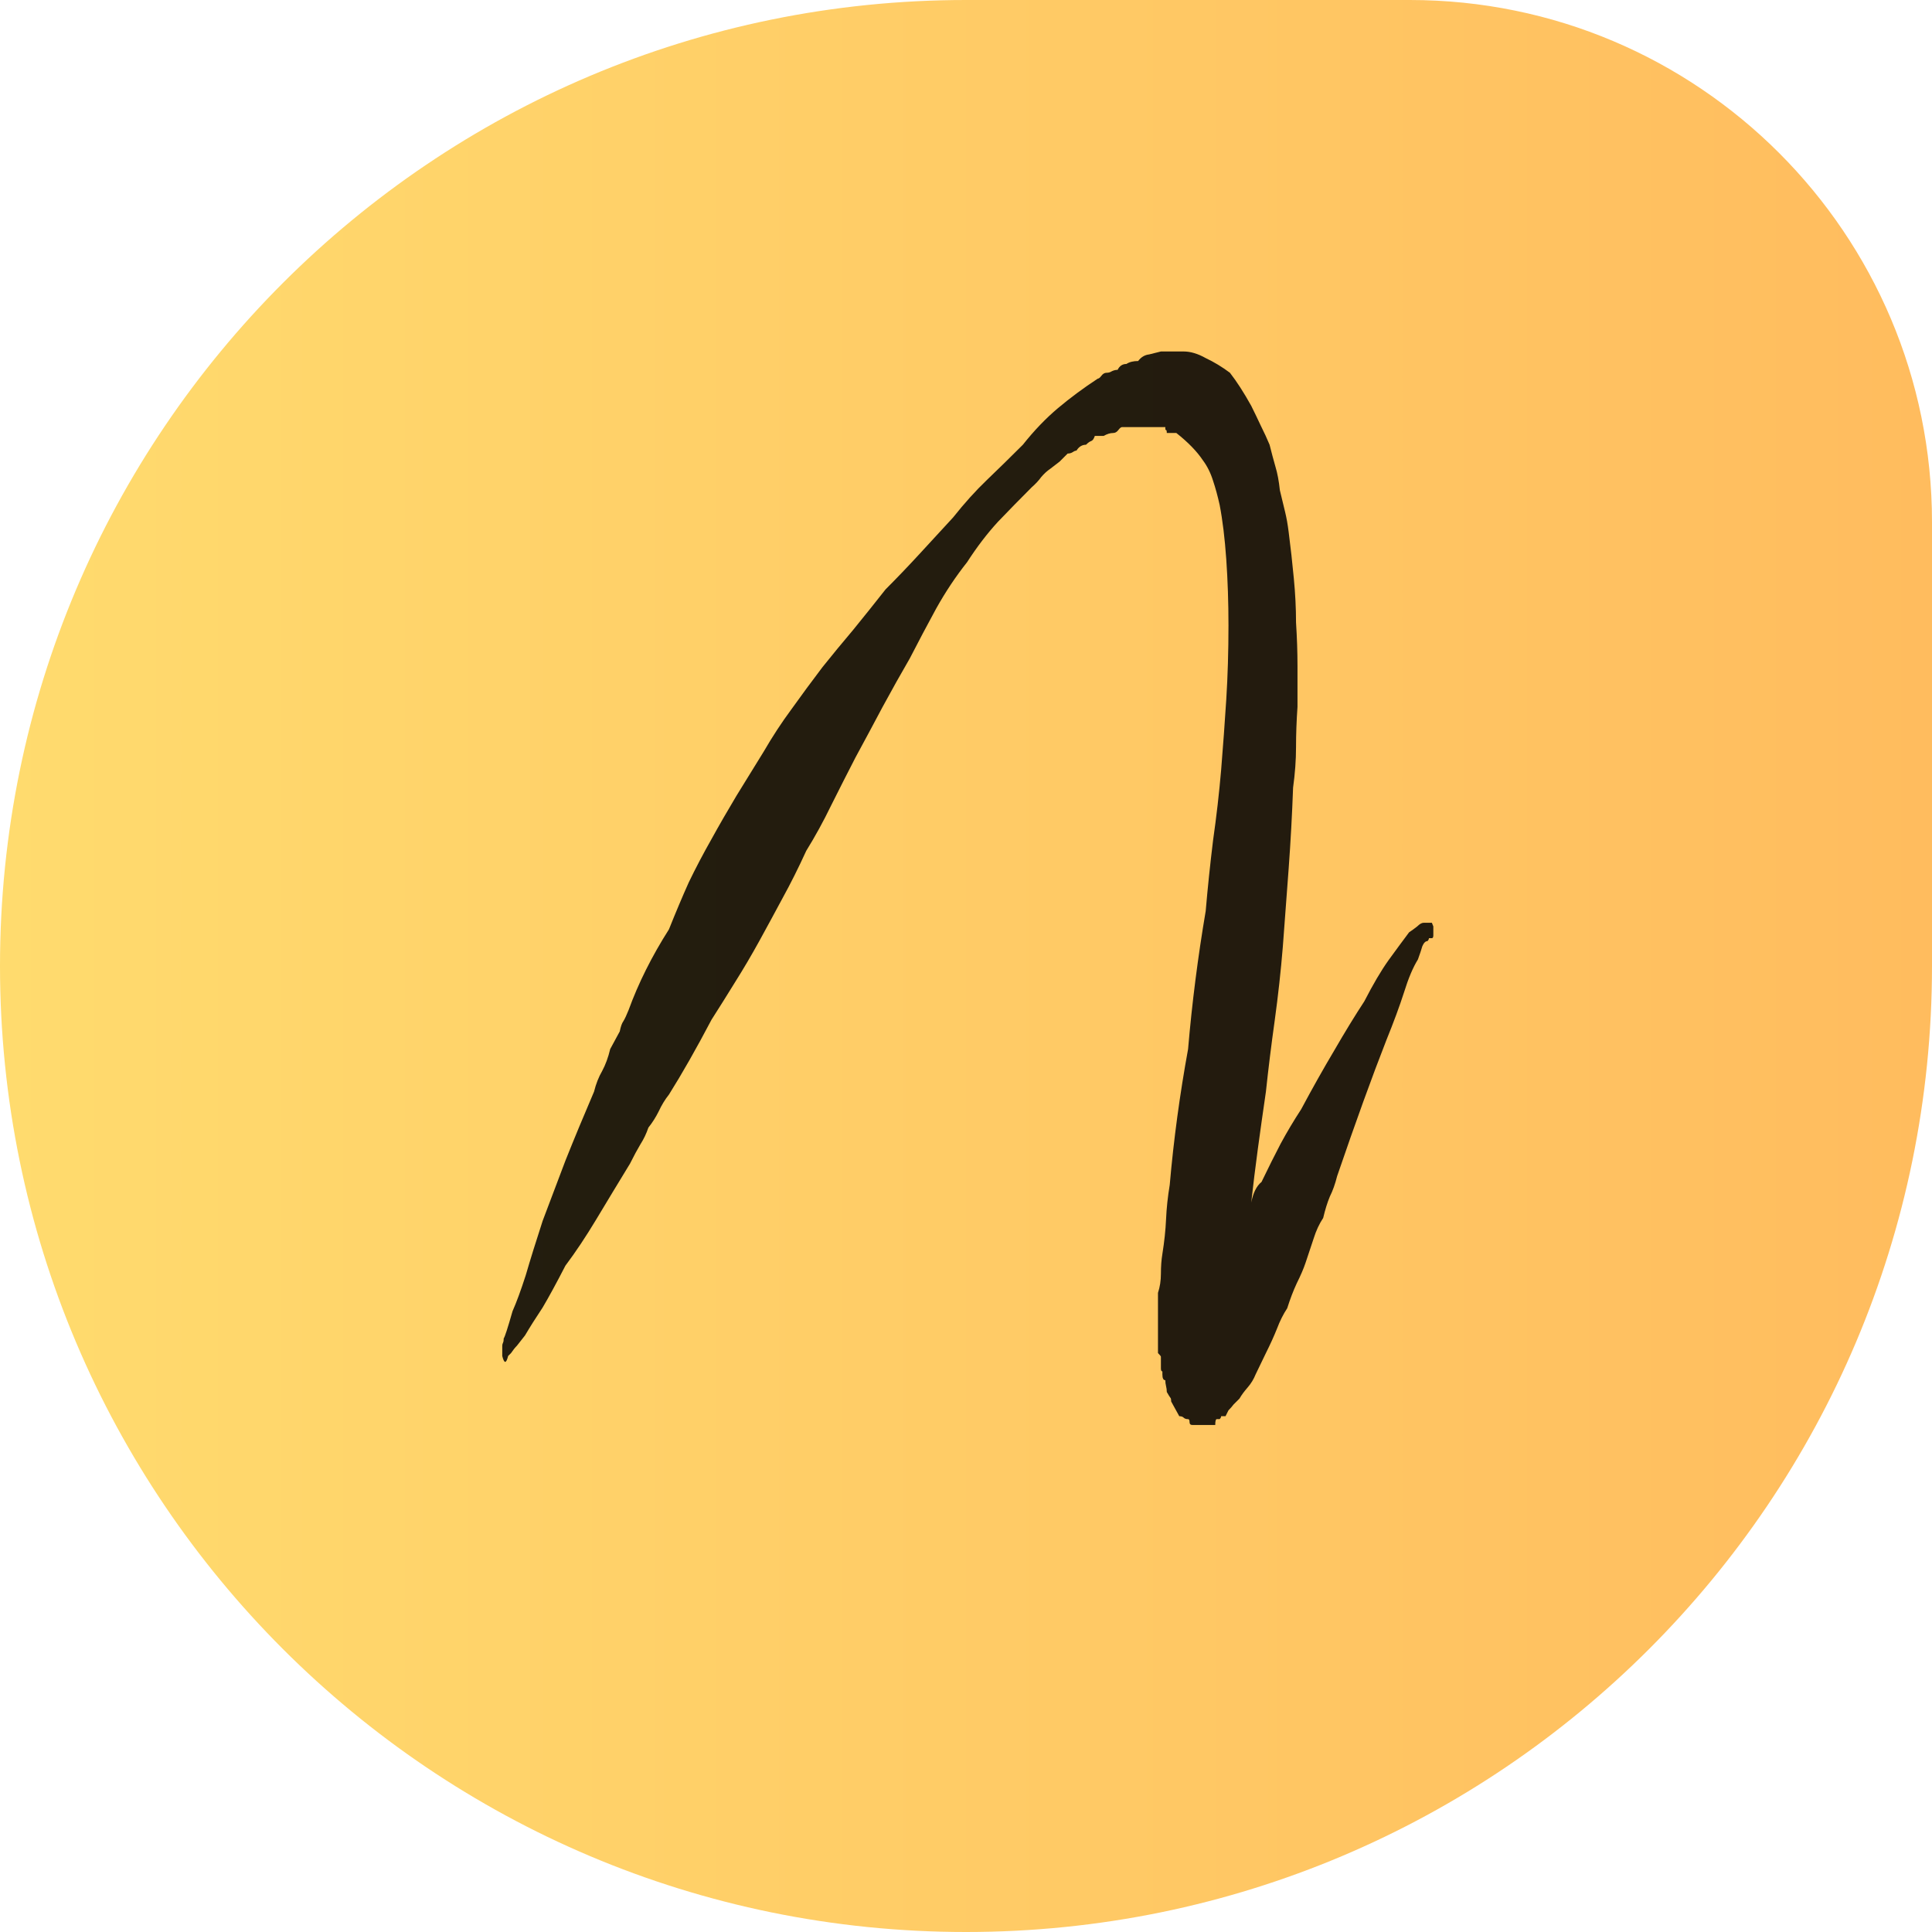
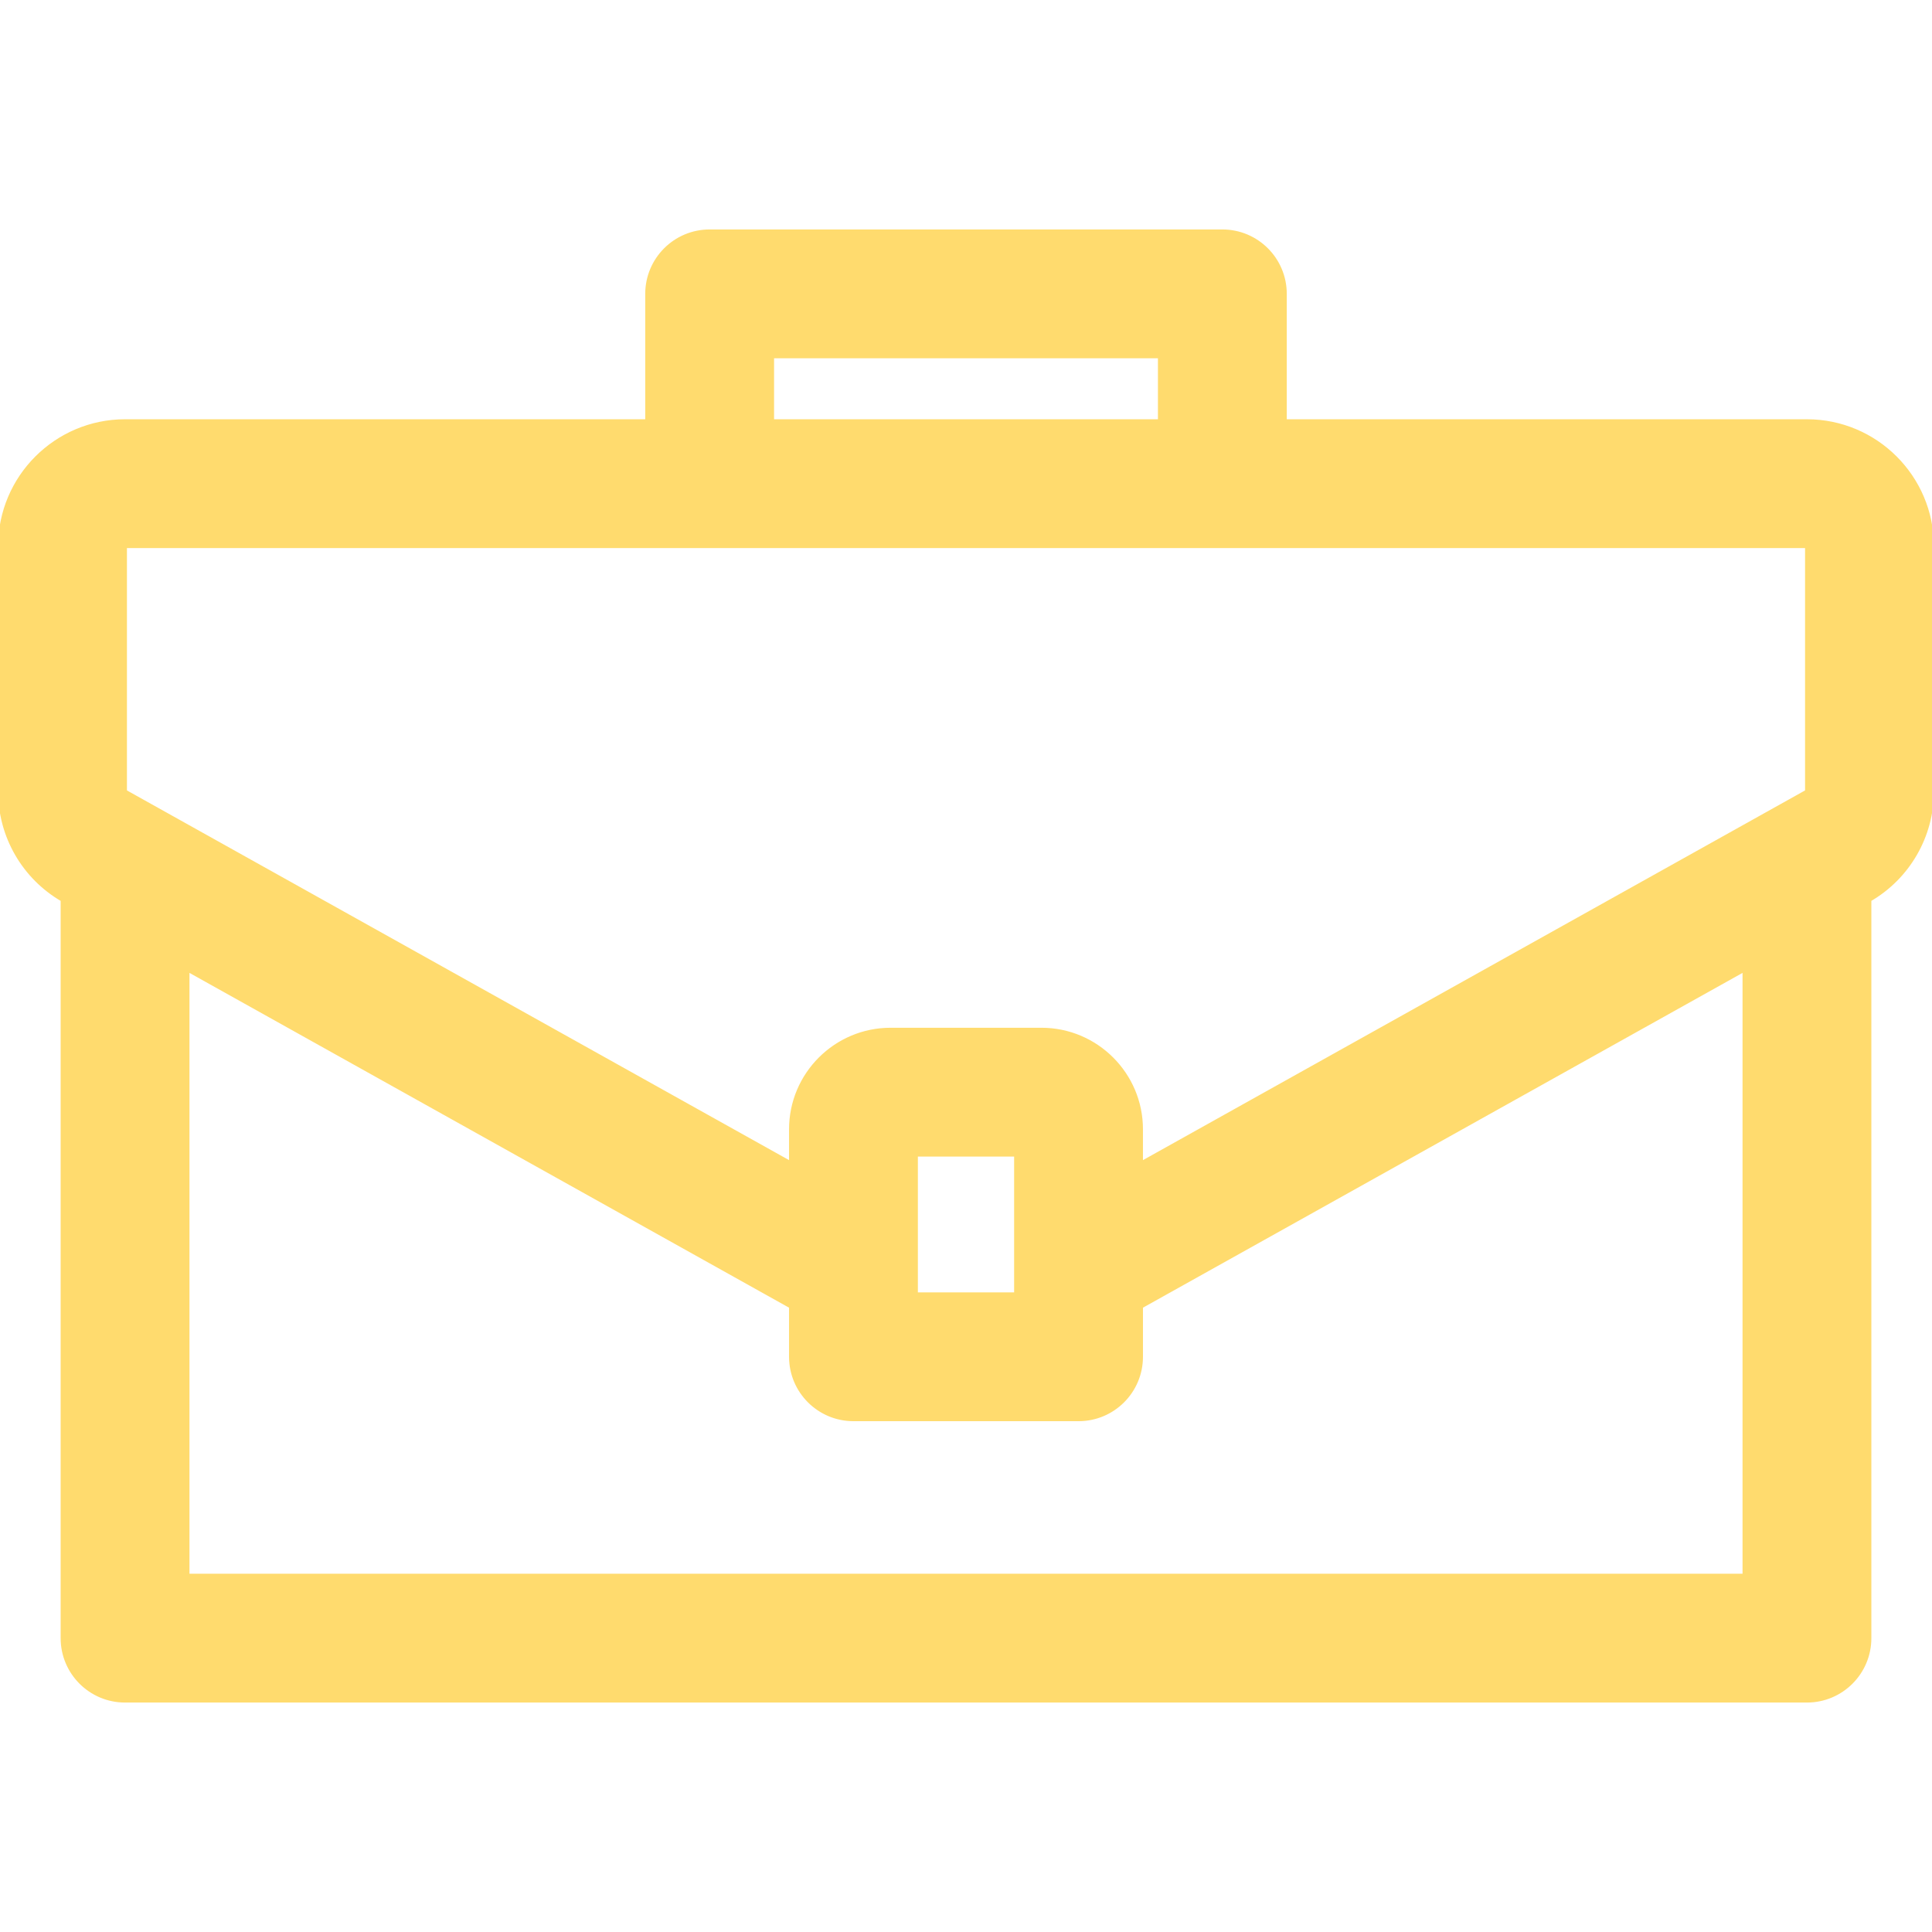
- <svg xmlns="http://www.w3.org/2000/svg" width="185" height="185" viewBox="0 0 185 185" fill="none">
-   <path d="M0 92.5C0 41.414 41.414 0 92.5 0H135C162.614 0 185 22.386 185 50V92.5C185 143.586 143.586 185 92.5 185V185C41.414 185 0 143.586 0 92.5V92.5Z" fill="url(#paint0_linear_13_13)" />
-   <path d="M137.109 88.359C137.109 88.359 137.156 88.477 137.25 88.711V88.992C137.25 89.18 137.25 89.367 137.25 89.555C137.25 89.742 137.203 89.836 137.109 89.836H136.828C136.828 89.93 136.781 90.023 136.688 90.117C136.5 90.117 136.336 90.281 136.195 90.609C136.102 90.938 135.961 91.359 135.773 91.875C135.305 92.625 134.859 93.68 134.438 95.039C134.016 96.352 133.453 97.875 132.75 99.609C131.391 103.078 129.82 107.414 128.039 112.617C127.852 113.367 127.617 114.023 127.336 114.586C127.102 115.148 126.891 115.828 126.703 116.625C126.328 117.188 126.023 117.844 125.789 118.594C125.555 119.297 125.297 120.07 125.016 120.914C124.828 121.477 124.547 122.133 124.172 122.883C123.844 123.586 123.539 124.383 123.258 125.273C122.883 125.836 122.555 126.492 122.273 127.242C121.992 127.945 121.641 128.719 121.219 129.562L120.234 131.602C120.047 132.07 119.789 132.492 119.461 132.867C119.133 133.242 118.875 133.594 118.688 133.922C118.5 134.109 118.312 134.297 118.125 134.484C117.984 134.672 117.82 134.859 117.633 135.047L117.352 135.609H116.93C116.93 135.703 116.883 135.797 116.789 135.891H116.508C116.414 135.891 116.367 136.078 116.367 136.453H116.086H115.945H115.664H115.453H115.172H114.75H114.609H114.188C114 136.453 113.906 136.359 113.906 136.172C113.906 135.984 113.859 135.891 113.766 135.891C113.578 135.891 113.438 135.844 113.344 135.75C113.25 135.656 113.109 135.609 112.922 135.609L112.148 134.203C112.148 134.016 112.125 133.898 112.078 133.852C112.031 133.805 111.914 133.617 111.727 133.289C111.727 133.102 111.703 132.914 111.656 132.727C111.609 132.539 111.586 132.352 111.586 132.164C111.398 132.164 111.305 131.977 111.305 131.602V131.32C111.211 131.32 111.164 131.227 111.164 131.039V130.758C111.164 130.289 111.164 130.008 111.164 129.914C111.164 129.867 111.07 129.75 110.883 129.562V129V128.719V125.555V123.797C111.07 123.234 111.164 122.625 111.164 121.969C111.164 121.266 111.211 120.633 111.305 120.07C111.492 118.898 111.609 117.797 111.656 116.766C111.703 115.688 111.82 114.586 112.008 113.461C112.383 109.148 112.969 104.812 113.766 100.453C113.953 98.25 114.188 96.047 114.469 93.844C114.75 91.641 115.078 89.438 115.453 87.234C115.641 85.031 115.875 82.781 116.156 80.484C116.484 78.188 116.742 75.938 116.93 73.734C117.117 71.438 117.281 69.188 117.422 66.984C117.562 64.734 117.633 62.367 117.633 59.883C117.633 57.68 117.562 55.57 117.422 53.555C117.281 51.539 117.07 49.805 116.789 48.352C116.602 47.508 116.391 46.734 116.156 46.031C115.922 45.281 115.594 44.625 115.172 44.062C114.609 43.219 113.766 42.352 112.641 41.461H111.727C111.727 41.273 111.703 41.18 111.656 41.18C111.609 41.18 111.586 41.133 111.586 41.039V40.898H111.164H110.32H109.406H108.562H107.438C107.344 40.898 107.227 40.992 107.086 41.18C106.945 41.367 106.781 41.461 106.594 41.461C106.312 41.461 106.008 41.555 105.68 41.742H104.836C104.742 42.023 104.625 42.188 104.484 42.234C104.344 42.281 104.18 42.398 103.992 42.586C103.617 42.586 103.312 42.773 103.078 43.148C102.984 43.148 102.867 43.195 102.727 43.289C102.586 43.383 102.422 43.43 102.234 43.43C101.953 43.711 101.695 43.969 101.461 44.203C101.227 44.391 100.922 44.625 100.547 44.906C100.266 45.094 99.984 45.352 99.703 45.68C99.469 46.008 99.164 46.336 98.789 46.664C97.711 47.742 96.633 48.844 95.555 49.969C94.523 51.094 93.539 52.383 92.602 53.836C91.523 55.195 90.539 56.672 89.648 58.266C88.805 59.812 87.961 61.406 87.117 63.047C86.273 64.5 85.406 66.047 84.516 67.688C83.672 69.281 82.805 70.898 81.914 72.539C81.164 73.992 80.391 75.516 79.594 77.109C78.844 78.656 78.047 80.109 77.203 81.469C76.453 83.109 75.703 84.609 74.953 85.969C74.25 87.281 73.5 88.664 72.703 90.117C71.953 91.477 71.18 92.789 70.383 94.055C69.633 95.273 68.883 96.469 68.133 97.641C66.68 100.406 65.32 102.797 64.055 104.812C63.68 105.281 63.352 105.82 63.07 106.43C62.789 106.992 62.461 107.508 62.086 107.977C61.898 108.539 61.641 109.078 61.312 109.594C61.031 110.062 60.703 110.672 60.328 111.422C59.156 113.344 58.078 115.125 57.094 116.766C56.109 118.406 55.125 119.883 54.141 121.195C53.297 122.836 52.57 124.172 51.961 125.203C51.305 126.188 50.742 127.078 50.273 127.875C49.898 128.344 49.641 128.672 49.5 128.859C49.312 129.047 49.125 129.281 48.938 129.562L48.656 129.844C48.469 130.594 48.281 130.594 48.094 129.844V129V128.859C48.094 128.766 48.117 128.672 48.164 128.578C48.211 128.484 48.234 128.344 48.234 128.156C48.328 128.062 48.609 127.195 49.078 125.555C49.453 124.711 49.875 123.562 50.344 122.109C50.766 120.656 51.305 118.922 51.961 116.906C52.617 115.172 53.344 113.25 54.141 111.141C54.984 109.031 55.898 106.828 56.883 104.531C57.07 103.781 57.328 103.125 57.656 102.562C57.984 101.953 58.242 101.25 58.43 100.453L59.344 98.766C59.438 98.297 59.555 97.969 59.695 97.781C59.836 97.547 60 97.195 60.188 96.727C61.125 94.148 62.414 91.57 64.055 88.992C64.711 87.352 65.344 85.852 65.953 84.492C66.609 83.133 67.336 81.75 68.133 80.344C68.883 78.984 69.68 77.602 70.523 76.195C71.414 74.742 72.281 73.336 73.125 71.977C73.969 70.523 74.859 69.164 75.797 67.898C76.734 66.586 77.719 65.25 78.75 63.891C79.688 62.719 80.672 61.523 81.703 60.305C82.734 59.039 83.766 57.75 84.797 56.438C85.875 55.359 86.953 54.234 88.031 53.062C89.156 51.844 90.234 50.672 91.266 49.547C92.344 48.188 93.422 46.992 94.5 45.961C95.625 44.883 96.773 43.758 97.945 42.586C99.023 41.227 100.148 40.055 101.32 39.07C102.492 38.086 103.758 37.148 105.117 36.258C105.211 36.258 105.328 36.164 105.469 35.977C105.609 35.789 105.773 35.695 105.961 35.695C106.148 35.695 106.312 35.648 106.453 35.555C106.641 35.461 106.828 35.414 107.016 35.414C107.203 35.039 107.484 34.852 107.859 34.852C108.141 34.664 108.516 34.57 108.984 34.57C109.266 34.195 109.617 33.984 110.039 33.938L111.164 33.656H111.305H111.586H112.008H113.344C114 33.656 114.703 33.867 115.453 34.289C116.25 34.664 117.023 35.133 117.773 35.695C118.43 36.539 119.109 37.594 119.812 38.859C120.094 39.422 120.398 40.055 120.727 40.758C121.055 41.414 121.336 42.023 121.57 42.586C121.758 43.336 121.945 44.039 122.133 44.695C122.32 45.305 122.461 46.055 122.555 46.945C122.742 47.695 122.906 48.375 123.047 48.984C123.188 49.547 123.305 50.203 123.398 50.953C123.586 52.406 123.75 53.883 123.891 55.383C124.031 56.836 124.102 58.242 124.102 59.602C124.195 61.055 124.242 62.438 124.242 63.75C124.242 65.016 124.242 66.328 124.242 67.688C124.148 69.047 124.102 70.336 124.102 71.555C124.102 72.773 124.008 74.062 123.82 75.422C123.727 78 123.586 80.578 123.398 83.156C123.211 85.688 123.023 88.195 122.836 90.68C122.648 92.977 122.391 95.32 122.062 97.711C121.734 100.055 121.453 102.328 121.219 104.531C120.938 106.453 120.68 108.281 120.445 110.016C120.211 111.75 120 113.461 119.812 115.148C120 114.211 120.328 113.555 120.797 113.18C121.453 111.82 122.062 110.602 122.625 109.523C123.234 108.398 123.891 107.297 124.594 106.219C125.672 104.203 126.727 102.328 127.758 100.594C128.789 98.812 129.75 97.242 130.641 95.883C131.484 94.242 132.258 92.93 132.961 91.945C133.711 90.914 134.367 90.023 134.93 89.273C135.211 89.086 135.469 88.898 135.703 88.711C135.938 88.477 136.148 88.359 136.336 88.359H136.688H136.828H137.109ZM115.031 122.672H114.75H115.031ZM114.75 122.672H114.609H114.75Z" fill="black" fill-opacity="0.86" />
-   <defs>
-     <linearGradient id="paint0_linear_13_13" x1="0" y1="92" x2="185" y2="92" gradientUnits="userSpaceOnUse">
-       <stop stop-color="#FFDB6E" />
-       <stop offset="1" stop-color="#FFBC5E" />
-     </linearGradient>
-   </defs>
+ <svg xmlns="http://www.w3.org/2000/svg" fill="#ffdb6e" height="800px" width="800px" version="1.1" id="Layer_1" viewBox="0 0 511.999 511.999" xml:space="preserve" stroke="#ffdb6e">
+   <g id="SVGRepo_bgCarrier" stroke-width="0" />
+   <g id="SVGRepo_tracerCarrier" stroke-linecap="round" stroke-linejoin="round" />
+   <g id="SVGRepo_iconCarrier">
+     <g>
+       <g>
+         <path d="M478.859,111.609H340.506V77.877c0-9.152-7.419-16.57-16.57-16.57H188.065c-9.152,0-16.57,7.419-16.57,16.57v33.731 H33.141C14.867,111.609,0,126.476,0,144.75v65.016c0,11.835,6.34,22.775,16.57,28.686v195.67c0,9.152,7.419,16.57,16.57,16.57 h445.719c9.152,0,16.57-7.419,16.57-16.57V238.45c10.23-5.909,16.57-16.849,16.57-28.686v-65.016 C512,126.476,497.133,111.609,478.859,111.609z M204.636,94.447h102.729v17.161H204.636V94.447z M462.289,417.55H49.711V256.974 l153.628,85.78l6.267,3.499v13.305c0,9.152,7.419,16.57,16.57,16.57h59.65h0.001c9.152,0,16.57-7.419,16.57-16.57v-13.304 l159.893-89.28V417.55z M242.745,342.989c0-14.838,0-4.151,0-36.983h26.509v36.983H242.745z M478.859,209.765 c-8.041,4.49-168.977,94.353-176.464,98.532v-9.027c0-14.56-11.845-26.405-26.405-26.405h-39.98 c-14.56,0-26.405,11.845-26.405,26.405v9.026c-4.947-2.763-174.298-97.322-176.464-98.532V144.75h445.718V209.765z" />
+       </g>
+     </g>
+   </g>
</svg>
